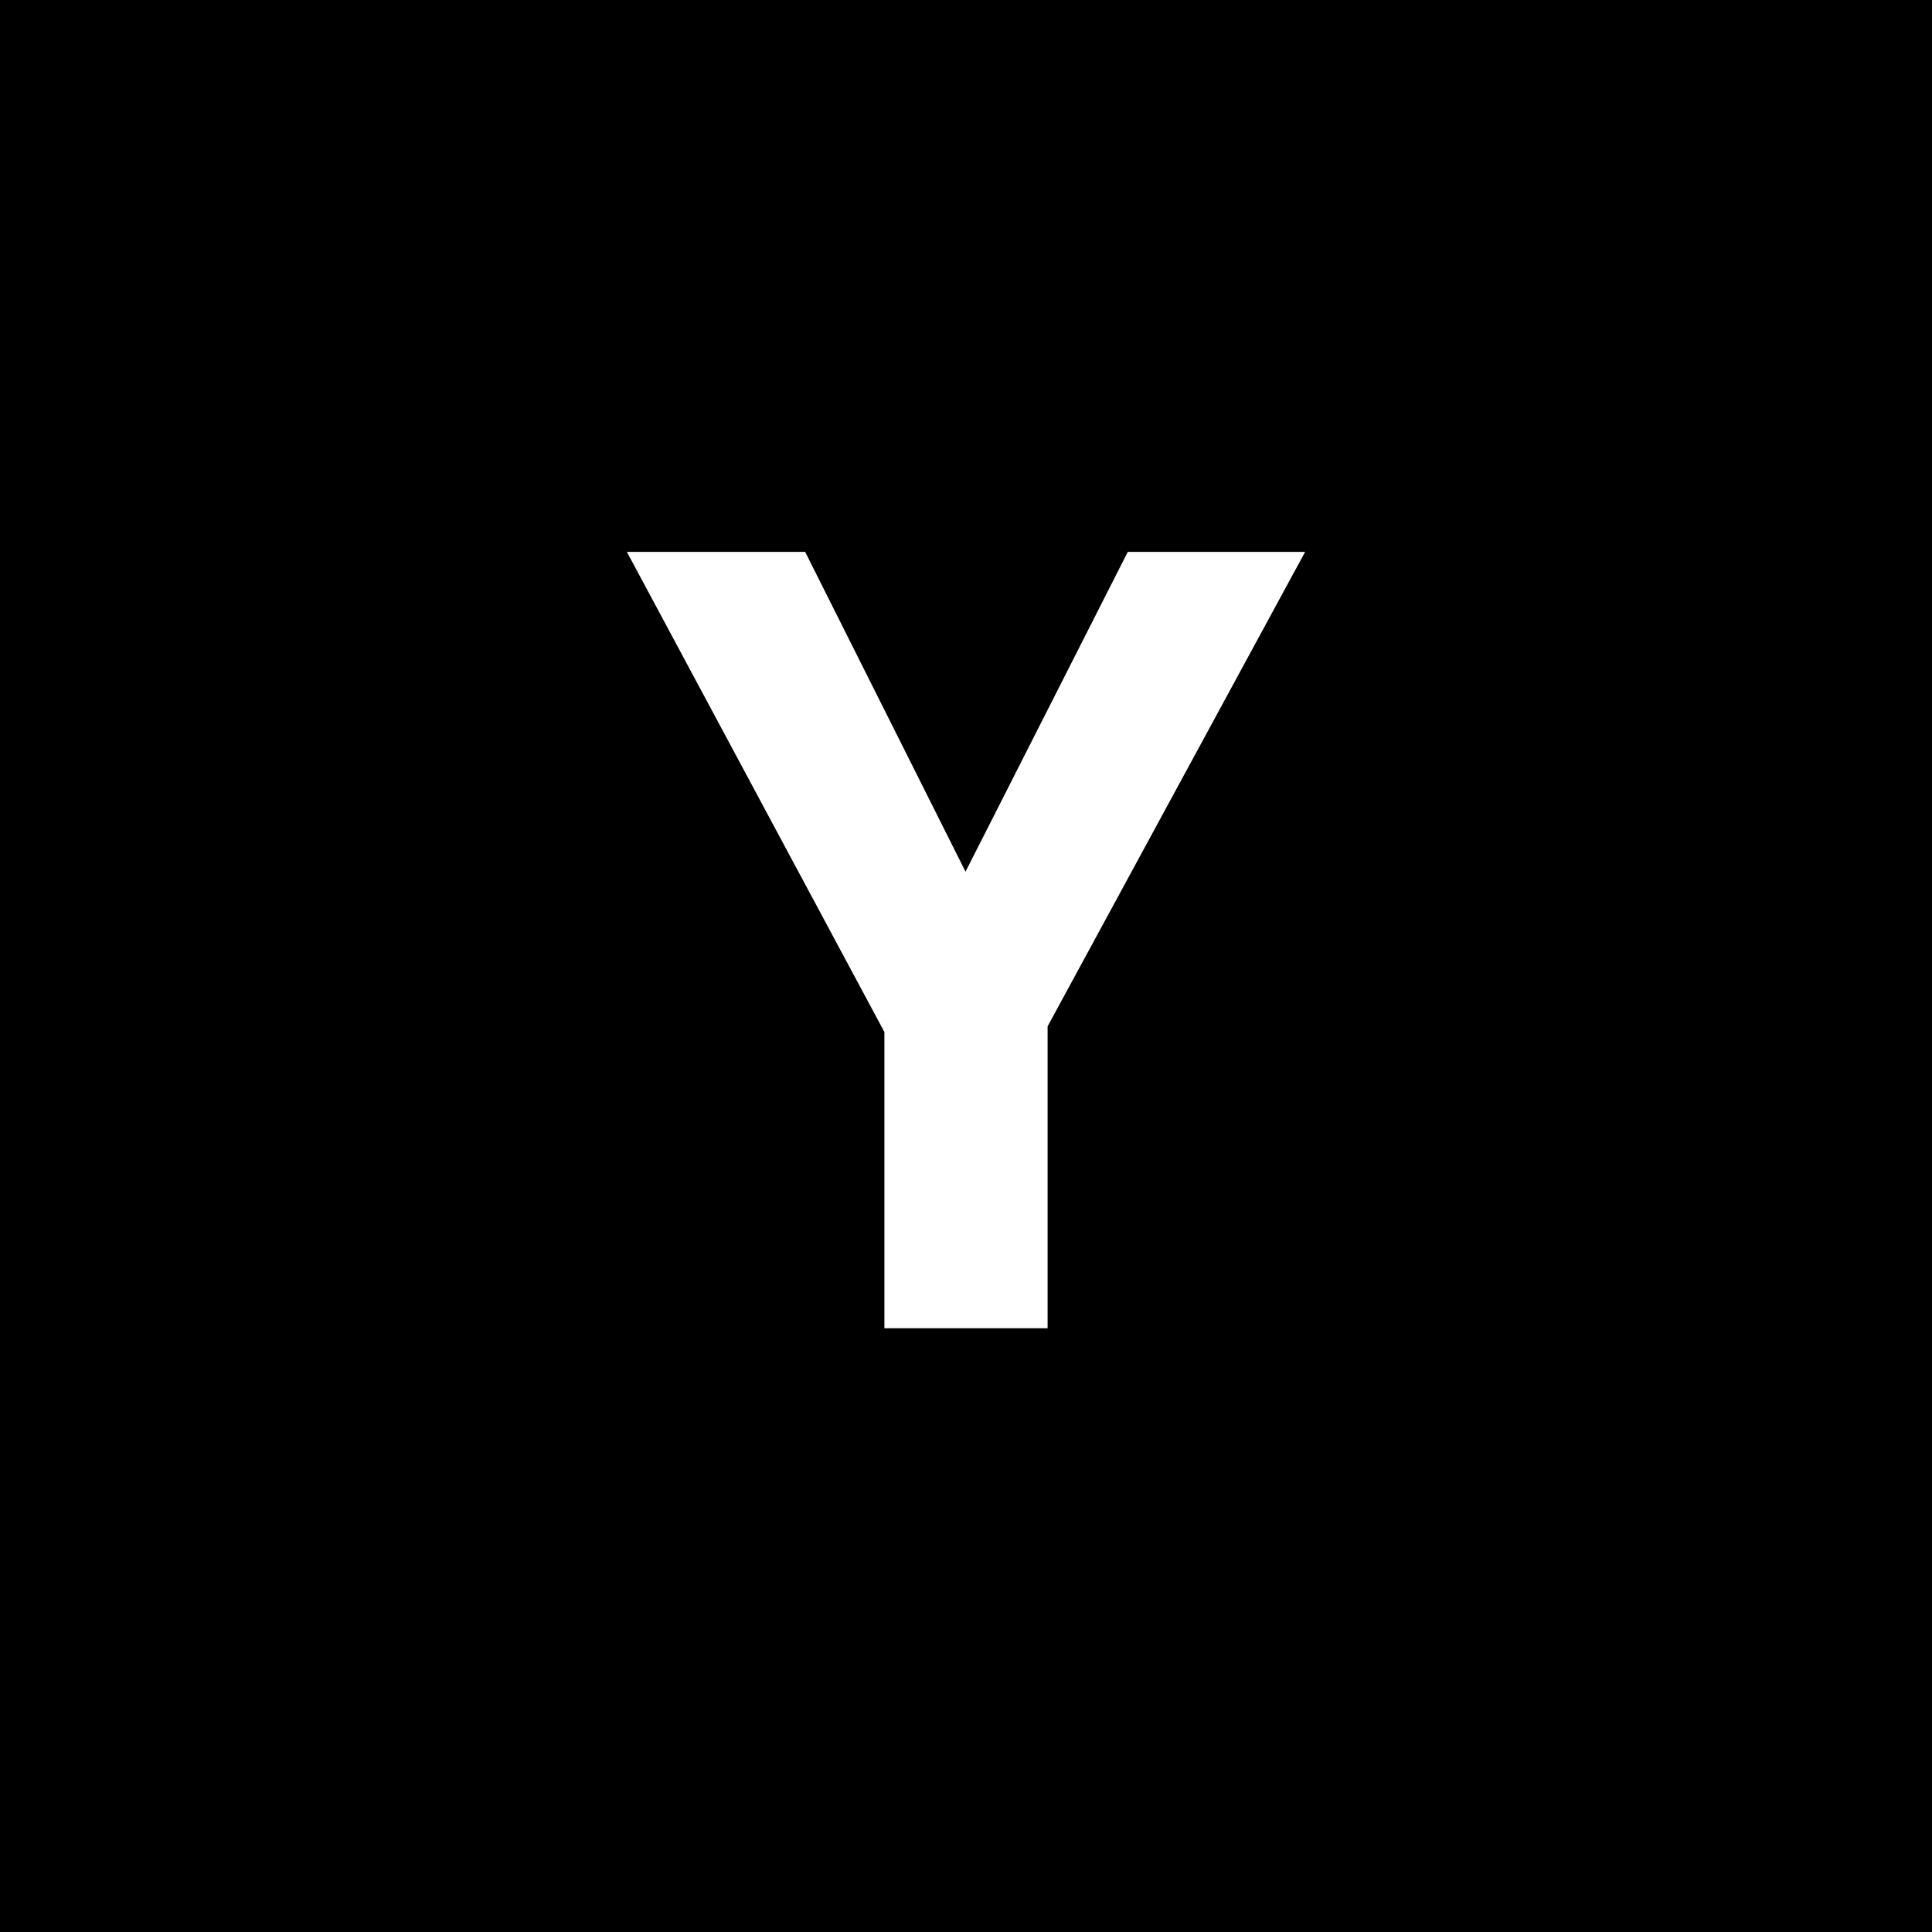
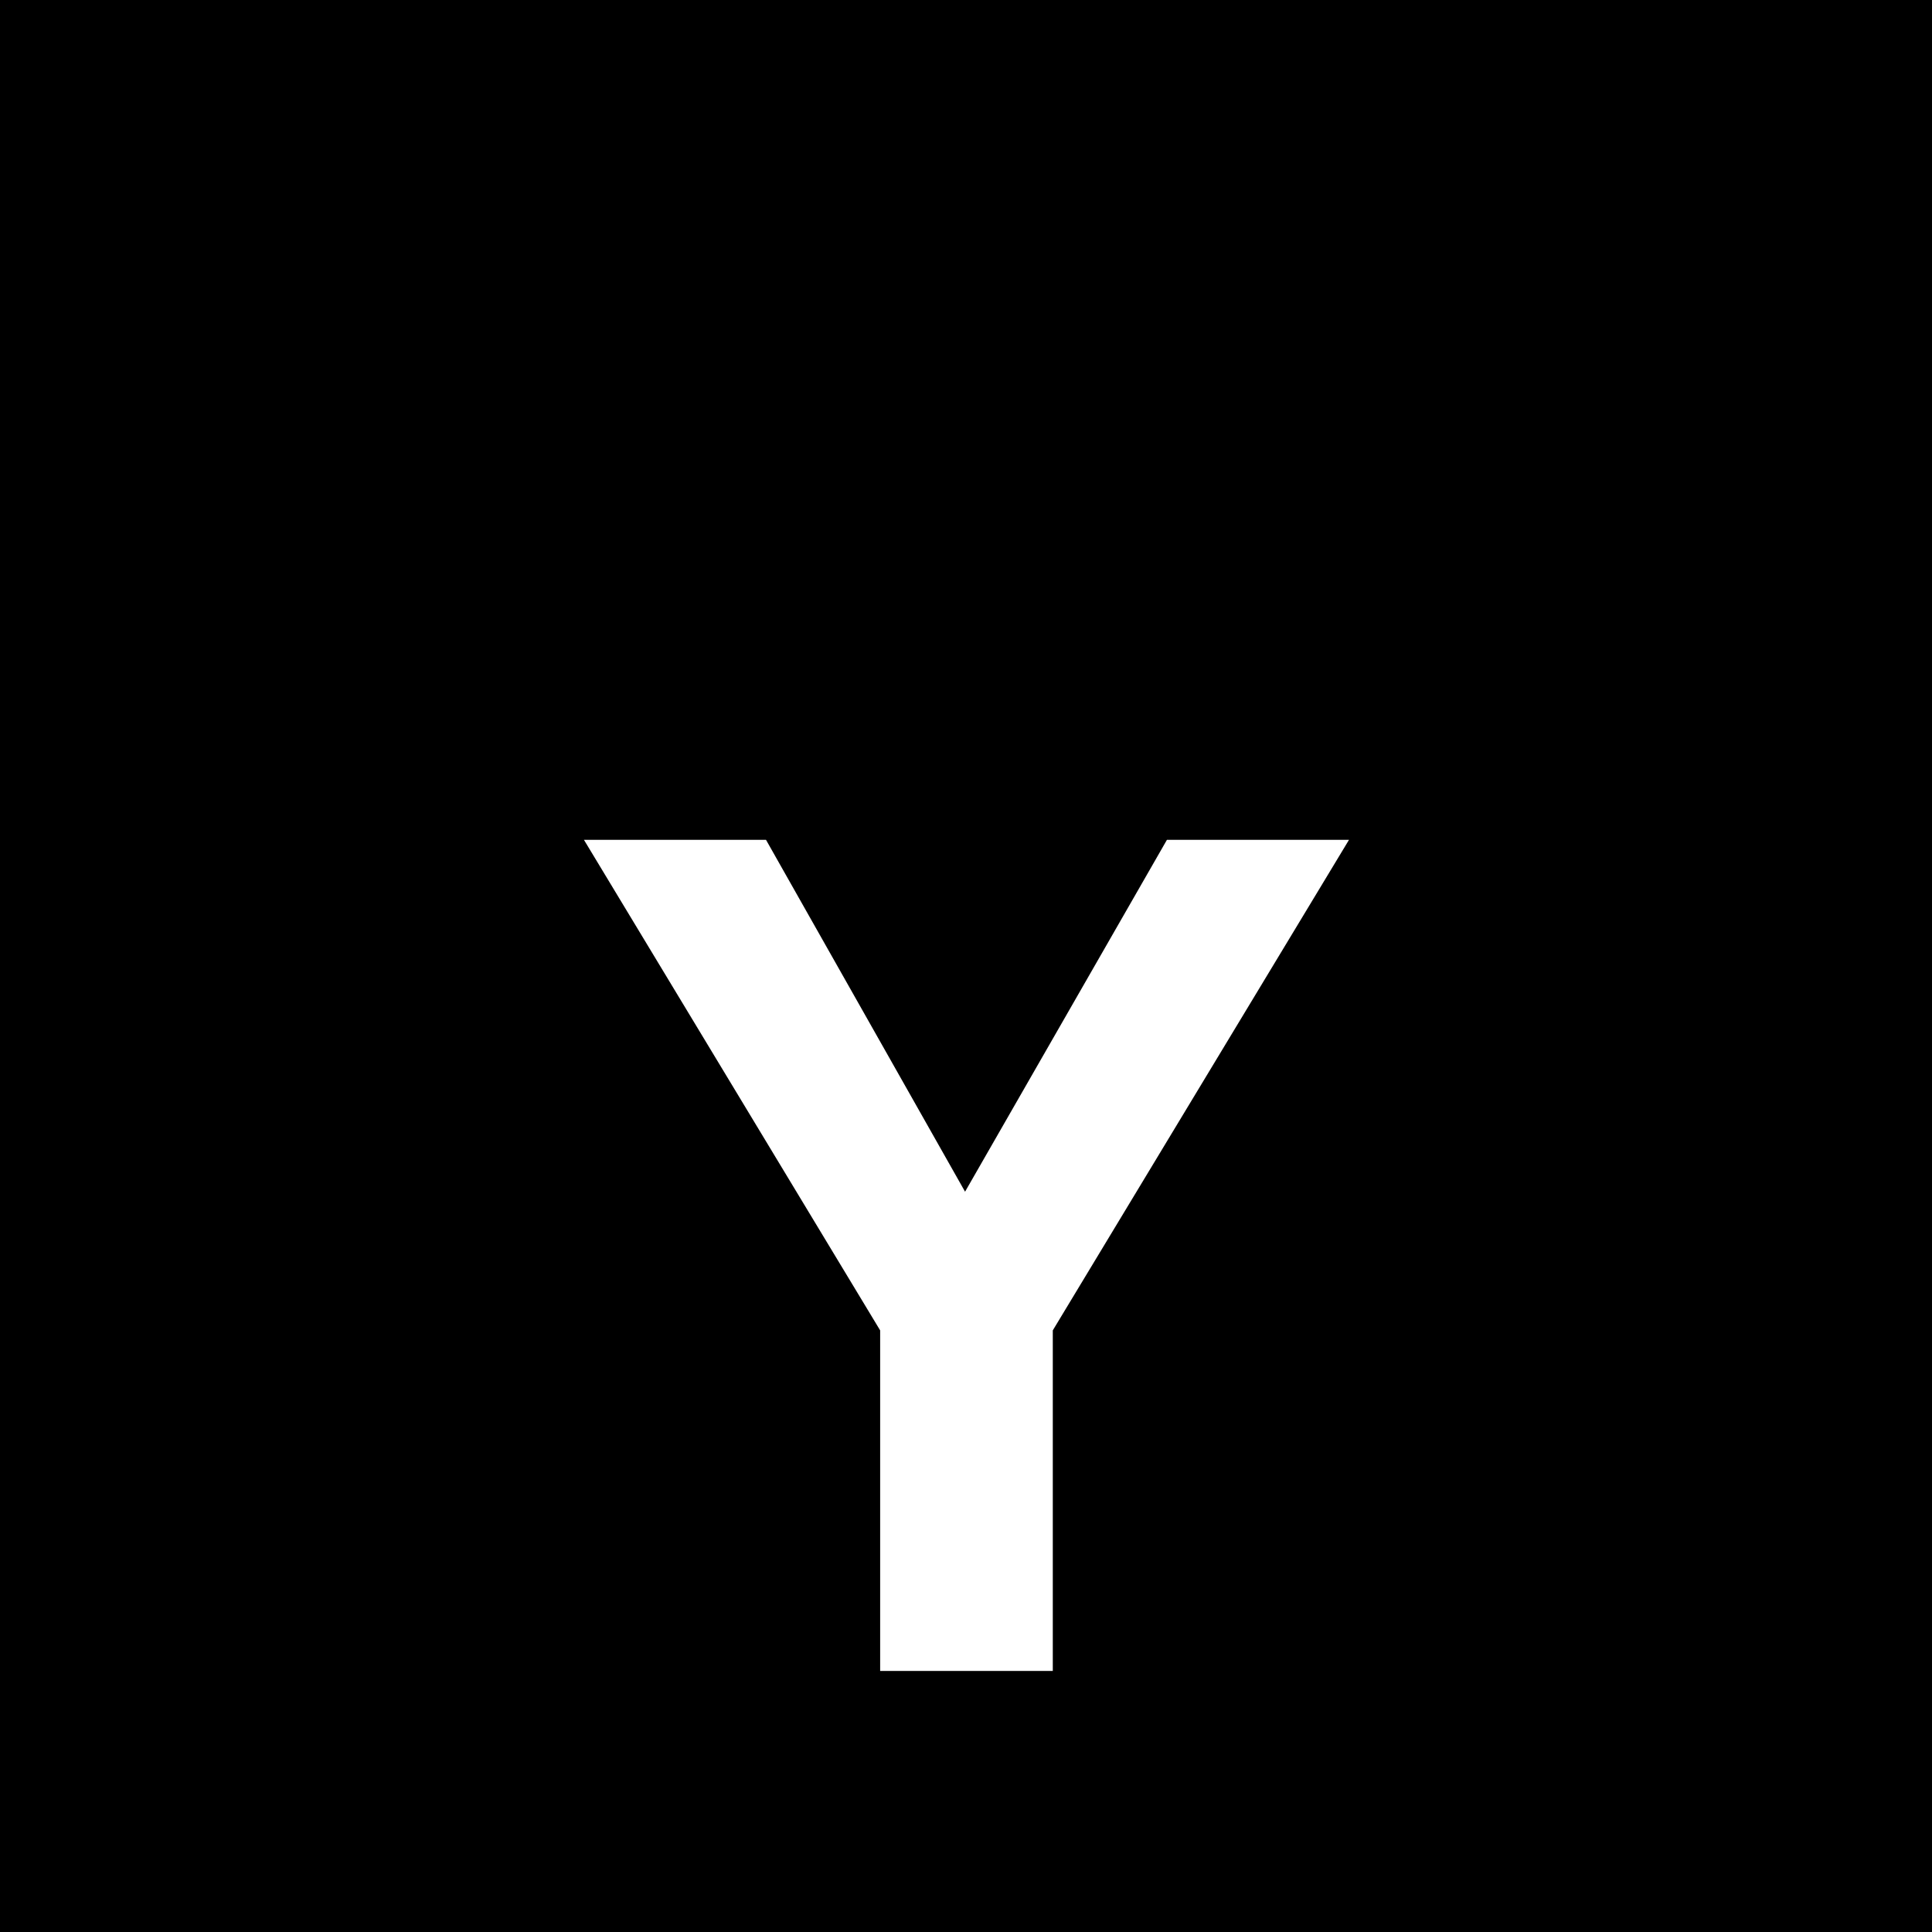
<svg xmlns="http://www.w3.org/2000/svg" width="32" height="32" viewBox="0 0 32 32" fill="none">
  <rect width="32" height="32" fill="#000000" />
-   <text x="16" y="22" font-family="Sora, sans-serif" font-size="18" font-weight="bold" fill="#FFFFFF" text-anchor="middle">
+   <text x="16" y="22" font-family="Arial, sans-serif" font-size="20" font-weight="bold" fill="#FFFFFF" text-anchor="middle" dominant-baseline="middle">
    Y
  </text>
</svg>
